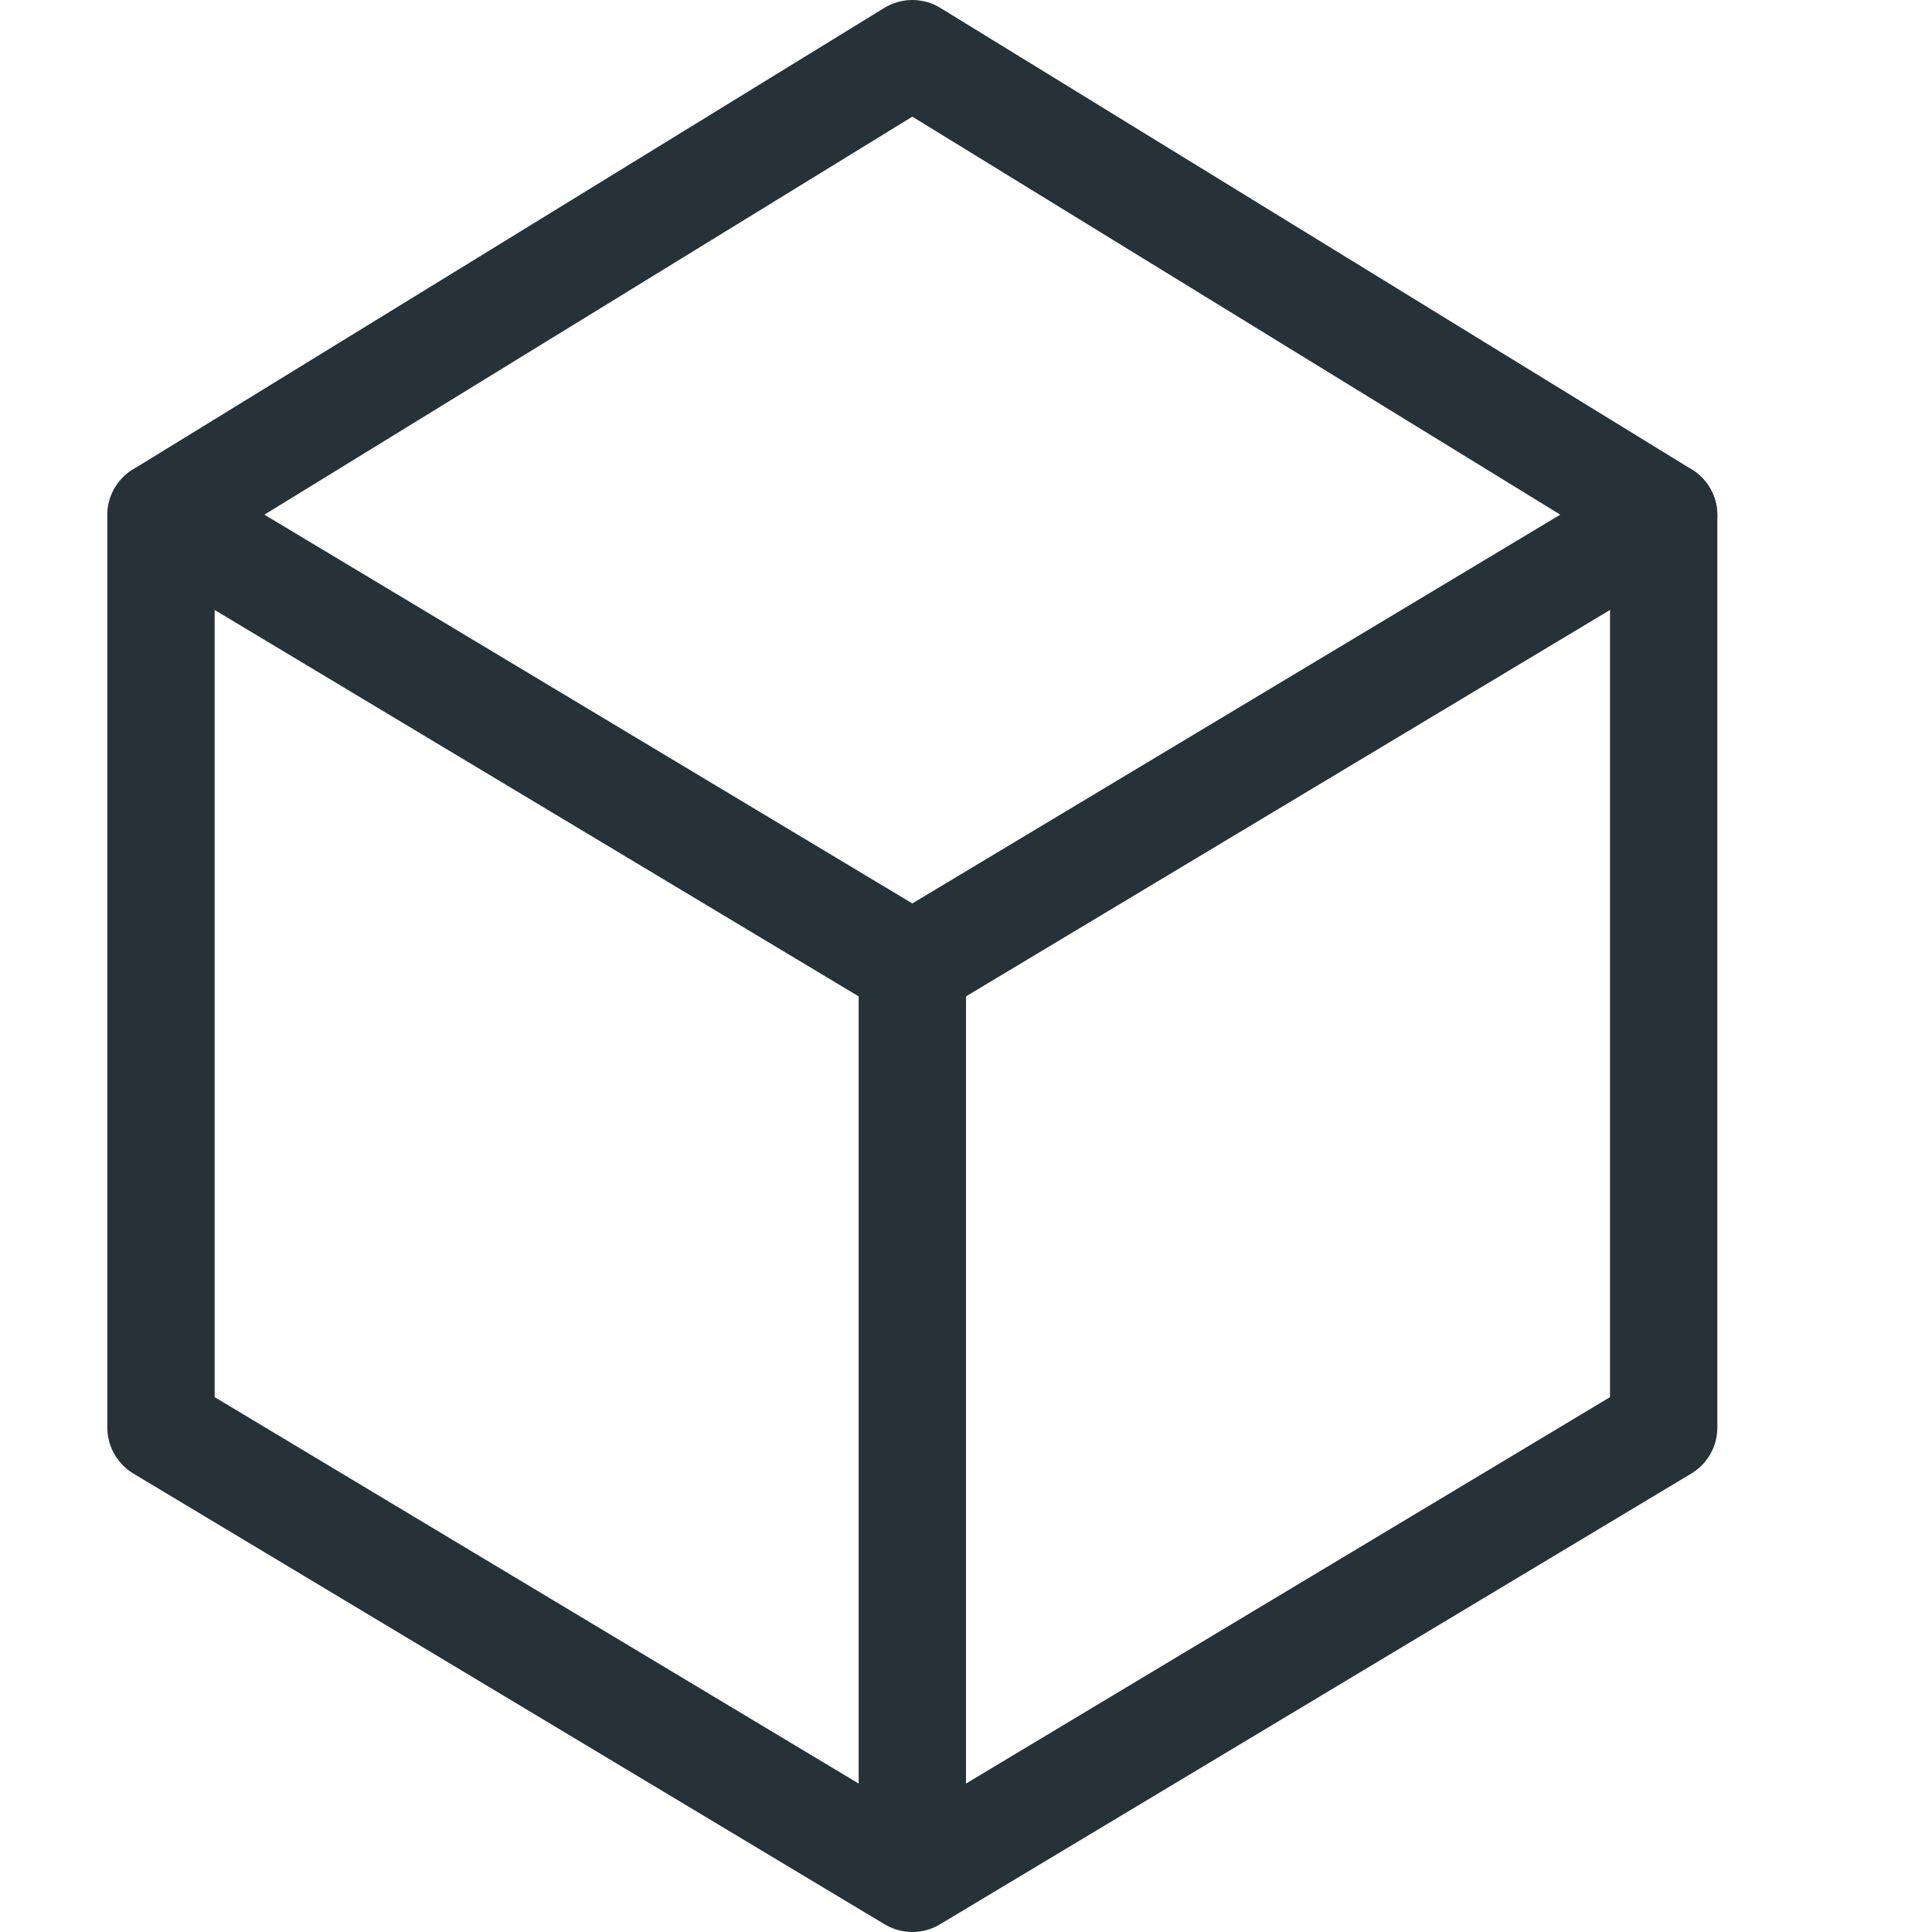
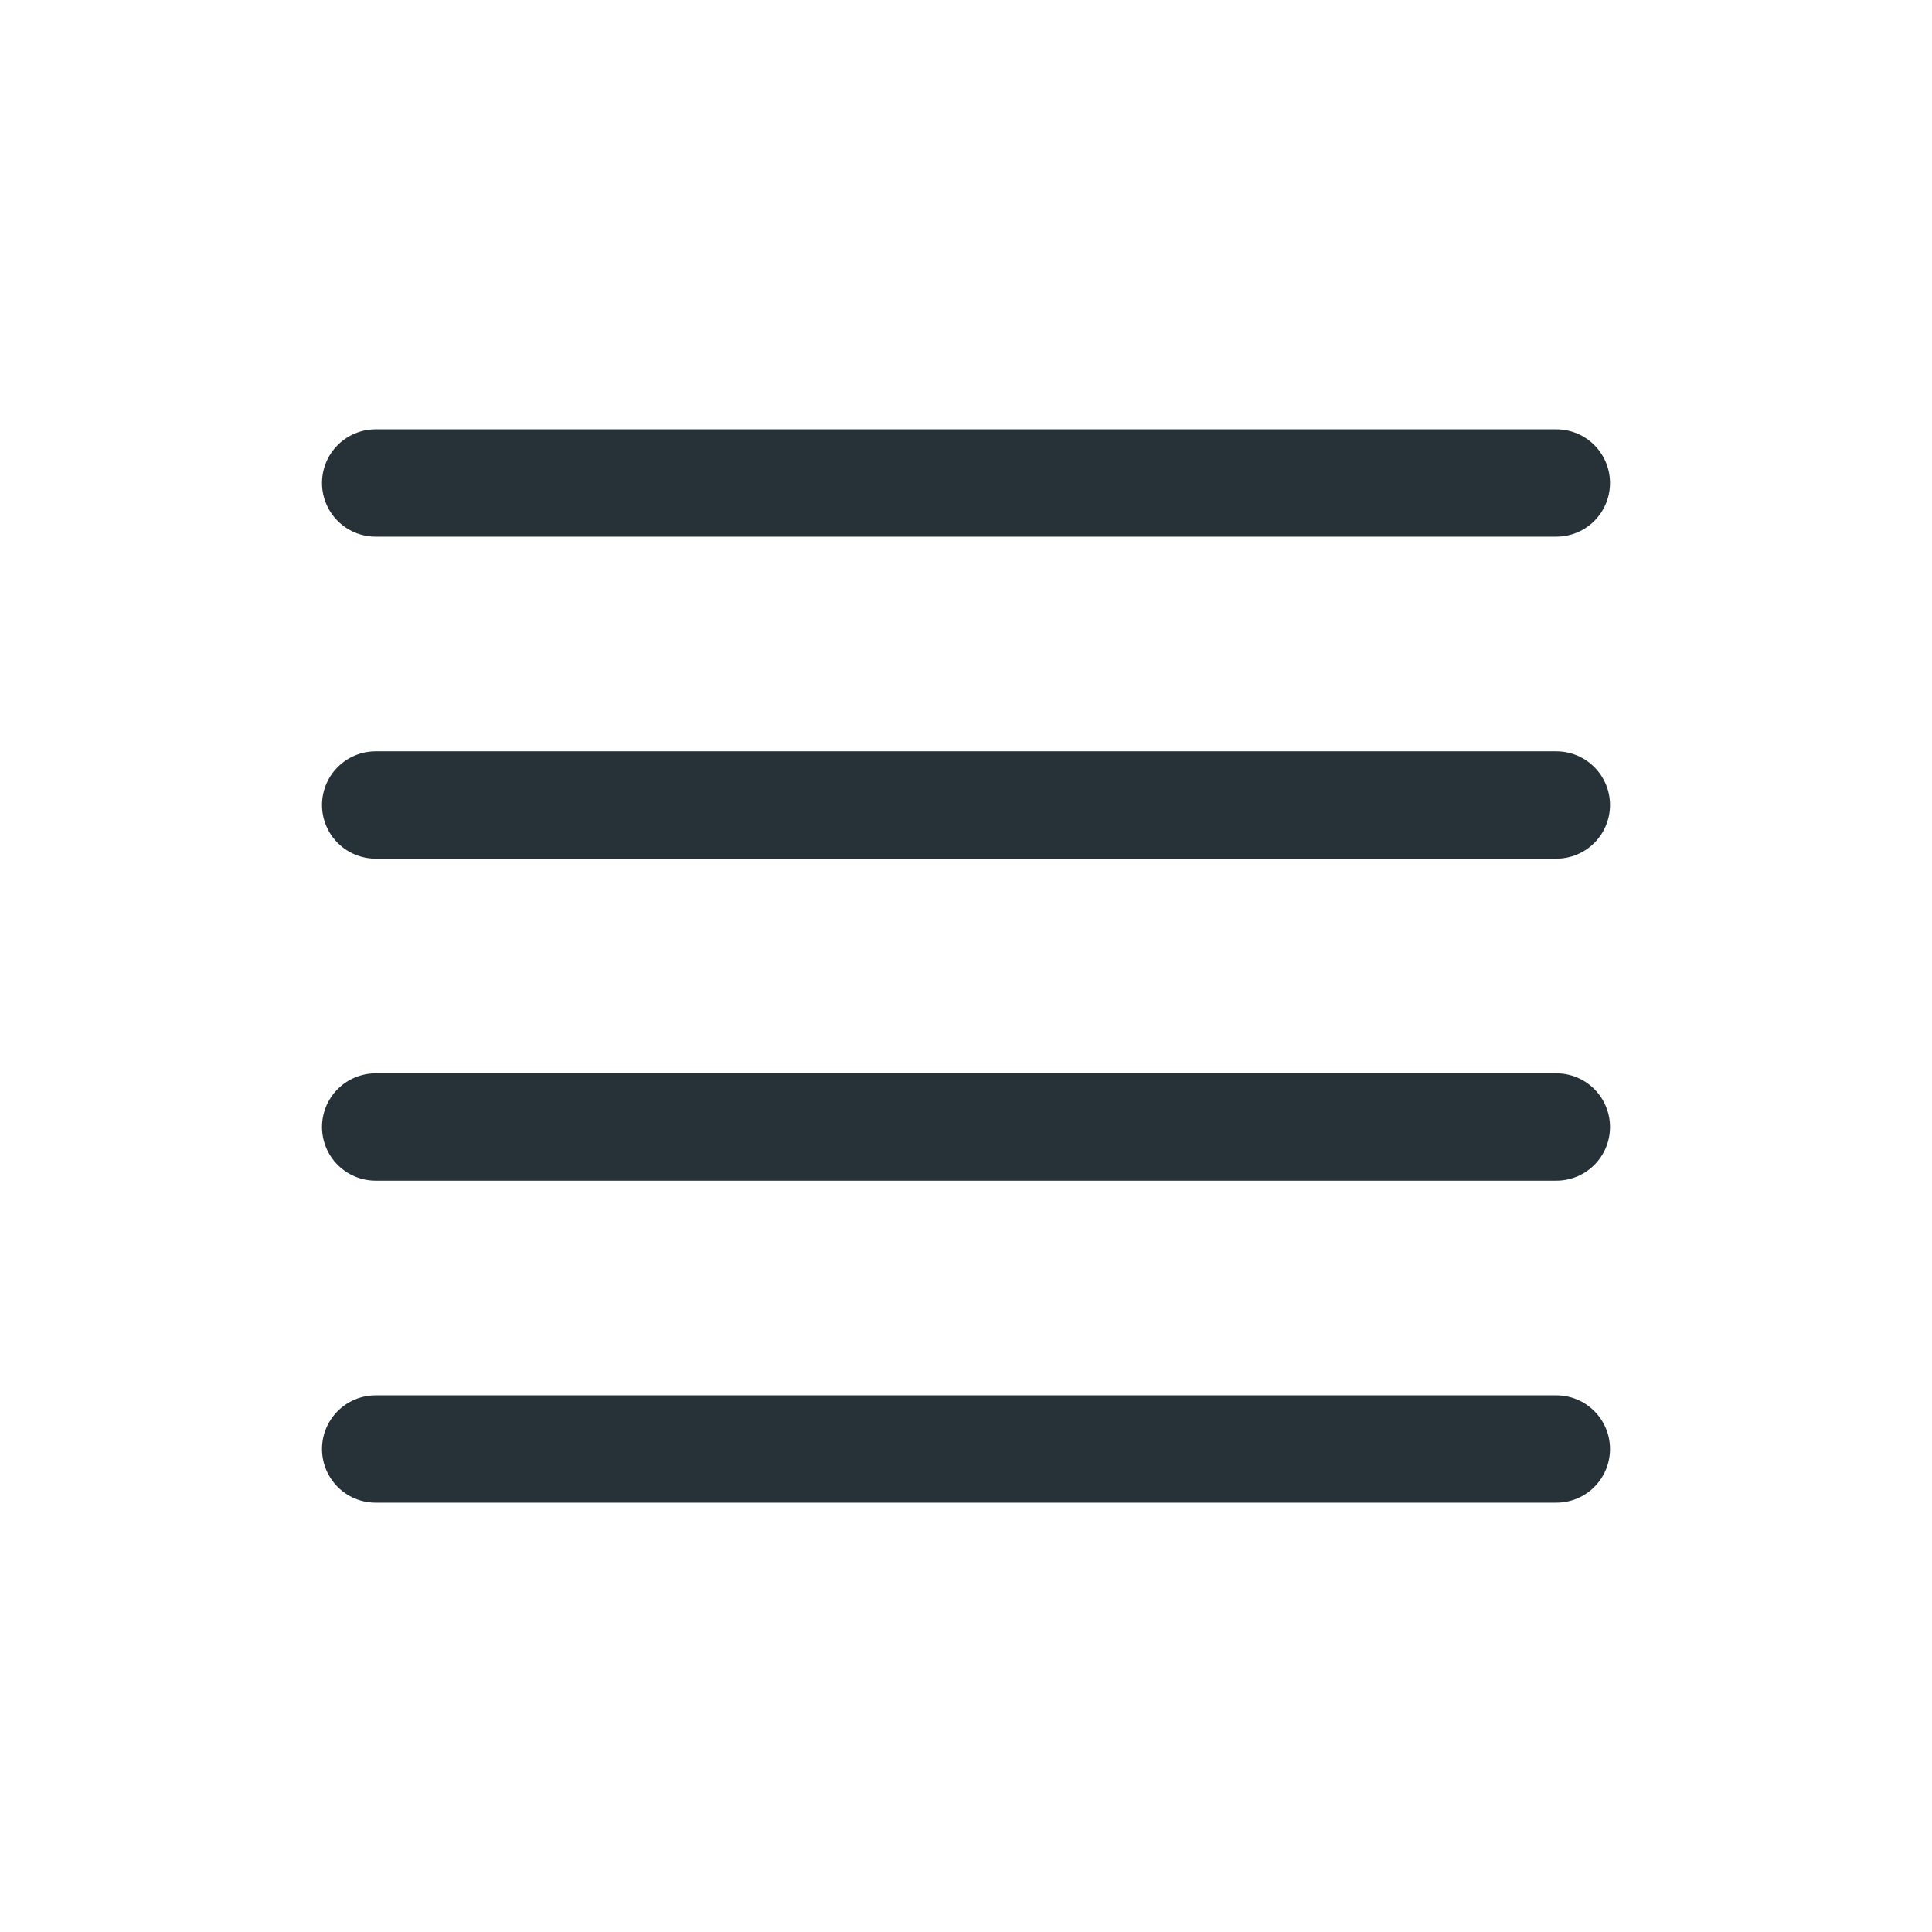
- <svg xmlns="http://www.w3.org/2000/svg" viewBox="0 0 18 18" xml:space="preserve">
-   <path fill="none" stroke="#263238" stroke-linecap="round" stroke-linejoin="round" stroke-miterlimit="4.002" d="M1.5 4.8v8.5l7 4.2 7-4.2V4.8L8.5.5zm7 4.2v8.5" />
-   <path fill="none" stroke="#263238" stroke-linecap="round" stroke-linejoin="round" stroke-miterlimit="4.002" d="m1.5 4.8 7 4.2 7-4.2" />
+ <svg xmlns="http://www.w3.org/2000/svg" viewBox="0 0 18 18" xml:space="preserve" version="1.1" id="svg6">
+   <defs id="defs10" />
+   <path style="fill:none;stroke:#263238;stroke-width:1px;stroke-linecap:round;stroke-linejoin:miter;stroke-opacity:1" d="m 3.5,4.5 h 11" id="path862" />
+   <path style="fill:none;stroke:#263238;stroke-width:1px;stroke-linecap:round;stroke-linejoin:miter;stroke-opacity:1" d="m 3.5,7.5 h 11" id="path862-1" />
+   <path style="fill:none;stroke:#263238;stroke-width:1px;stroke-linecap:round;stroke-linejoin:miter;stroke-opacity:1" d="m 3.5,10.5 h 11" id="path862-13" />
+   <path style="fill:none;stroke:#263238;stroke-width:1px;stroke-linecap:round;stroke-linejoin:miter;stroke-opacity:1" d="m 3.5,13.5 h 11" id="path862-4" />
</svg>
